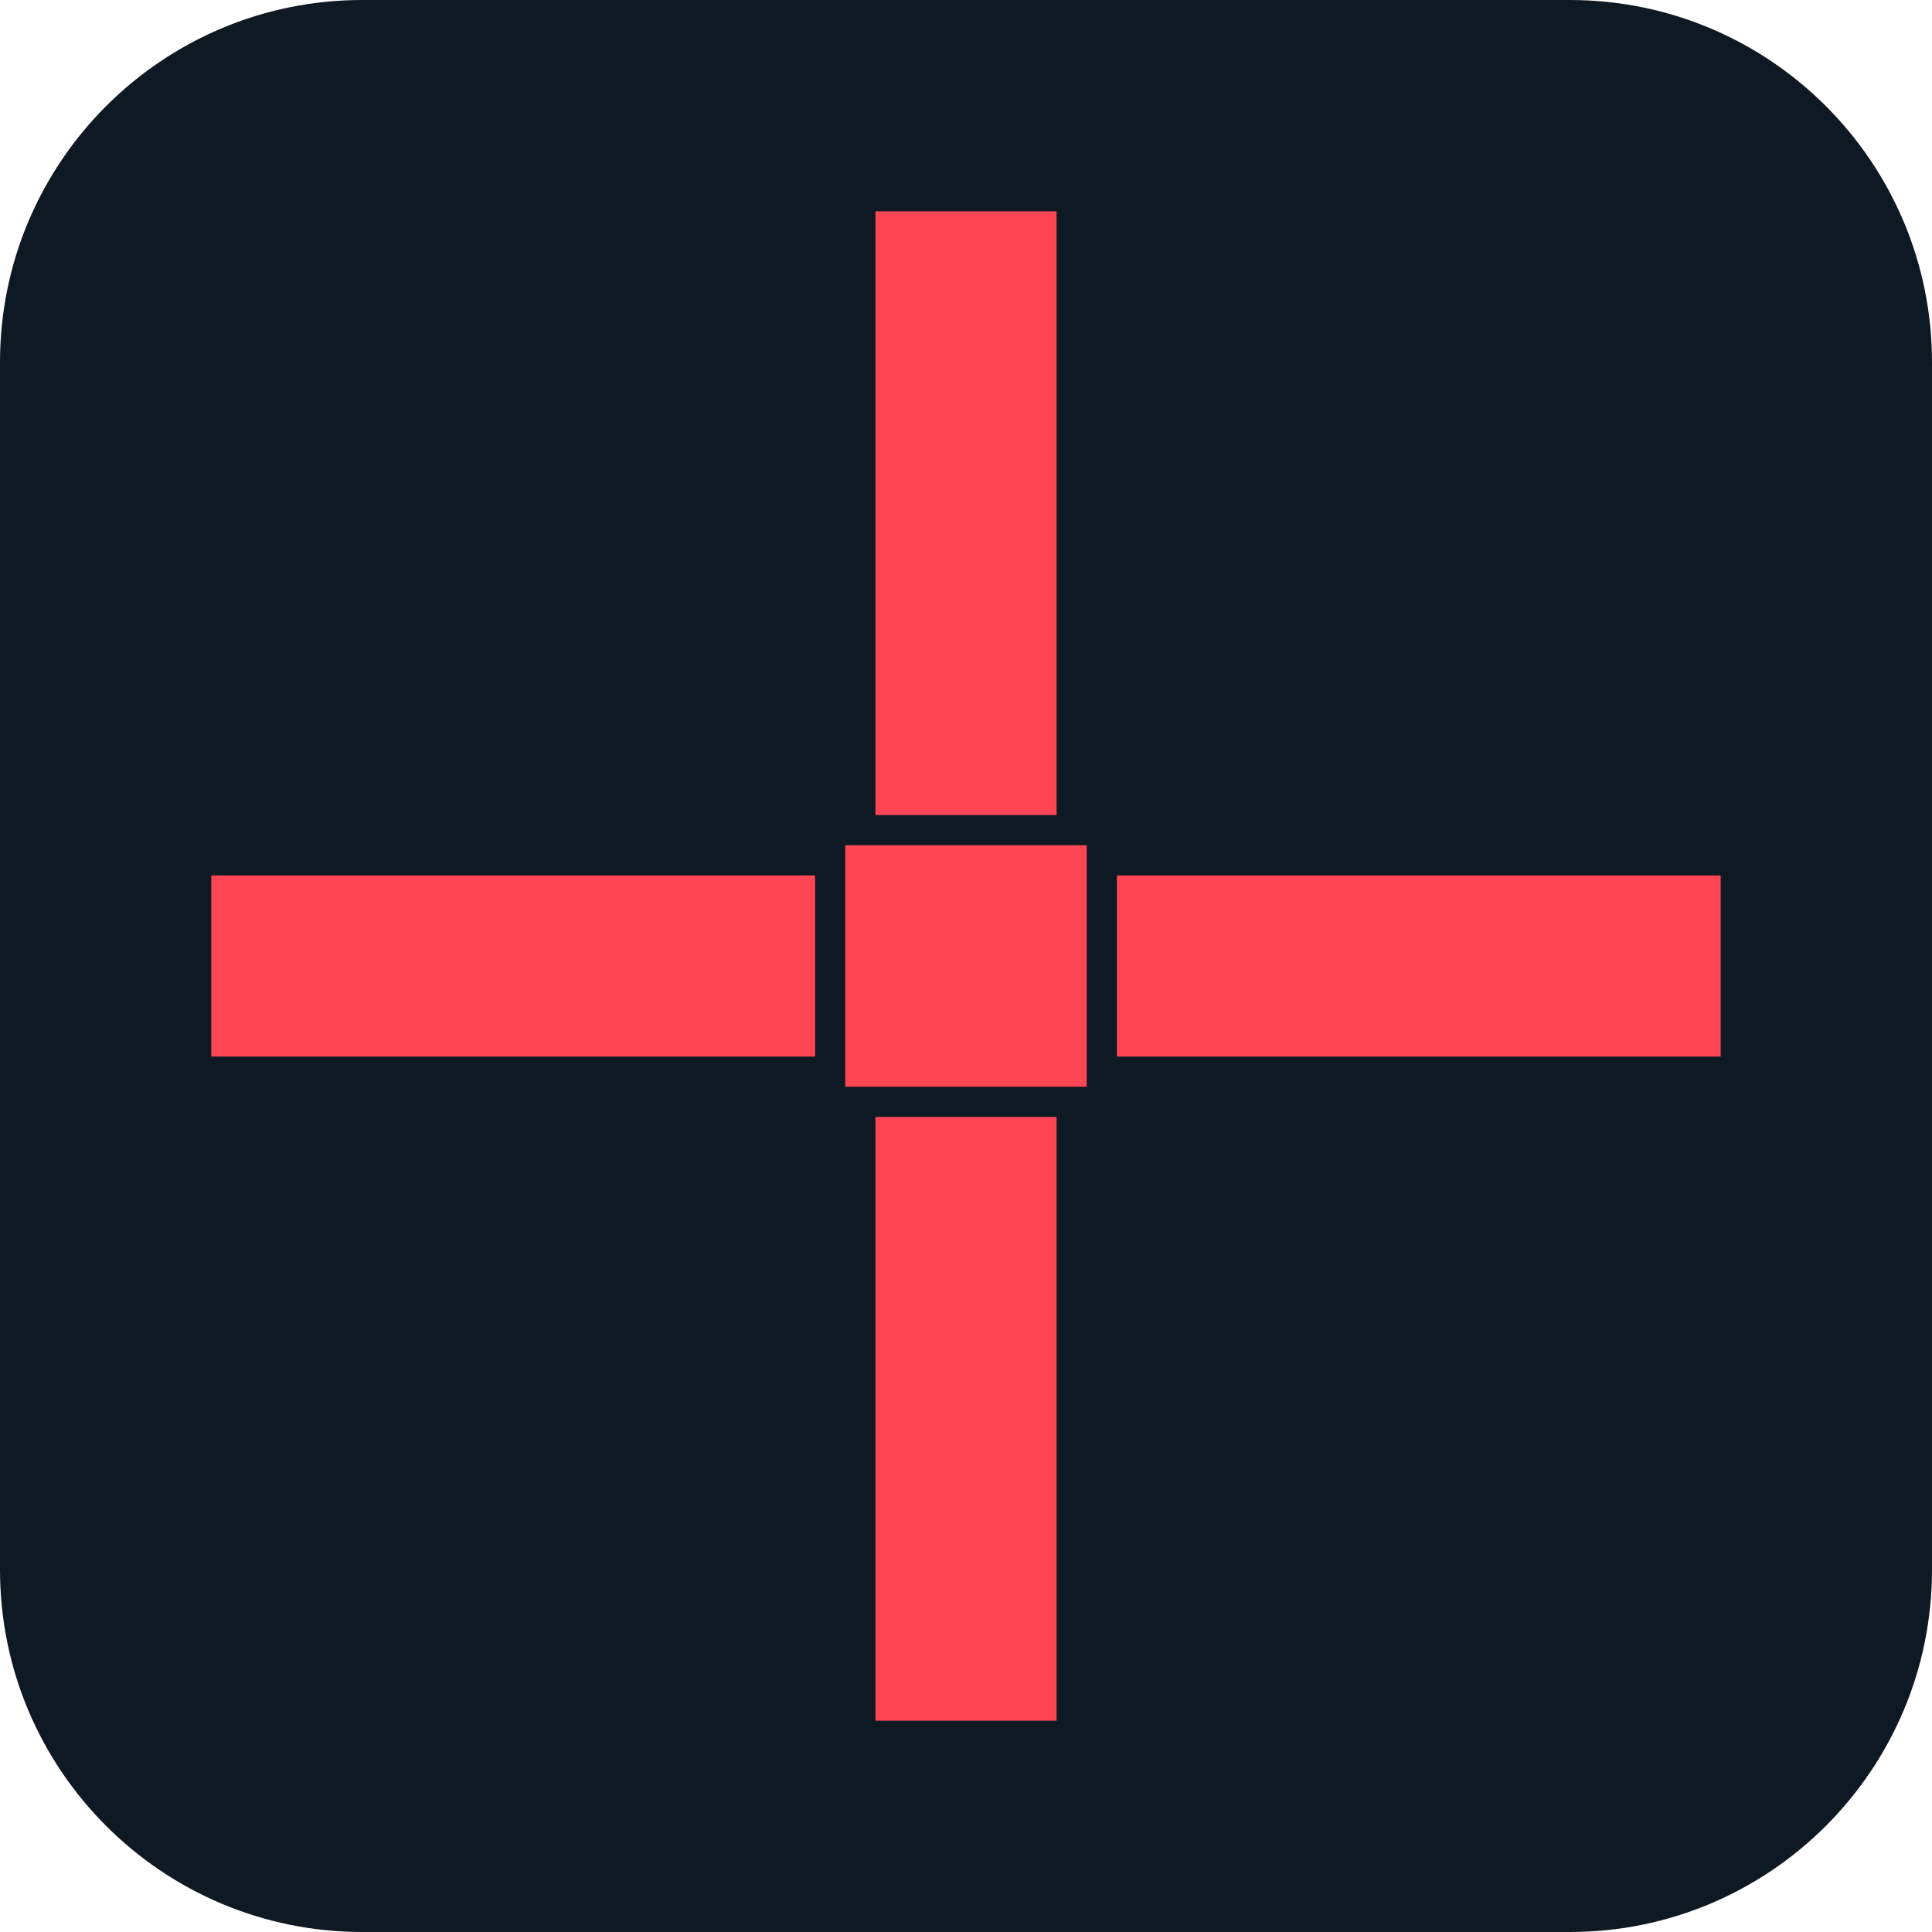
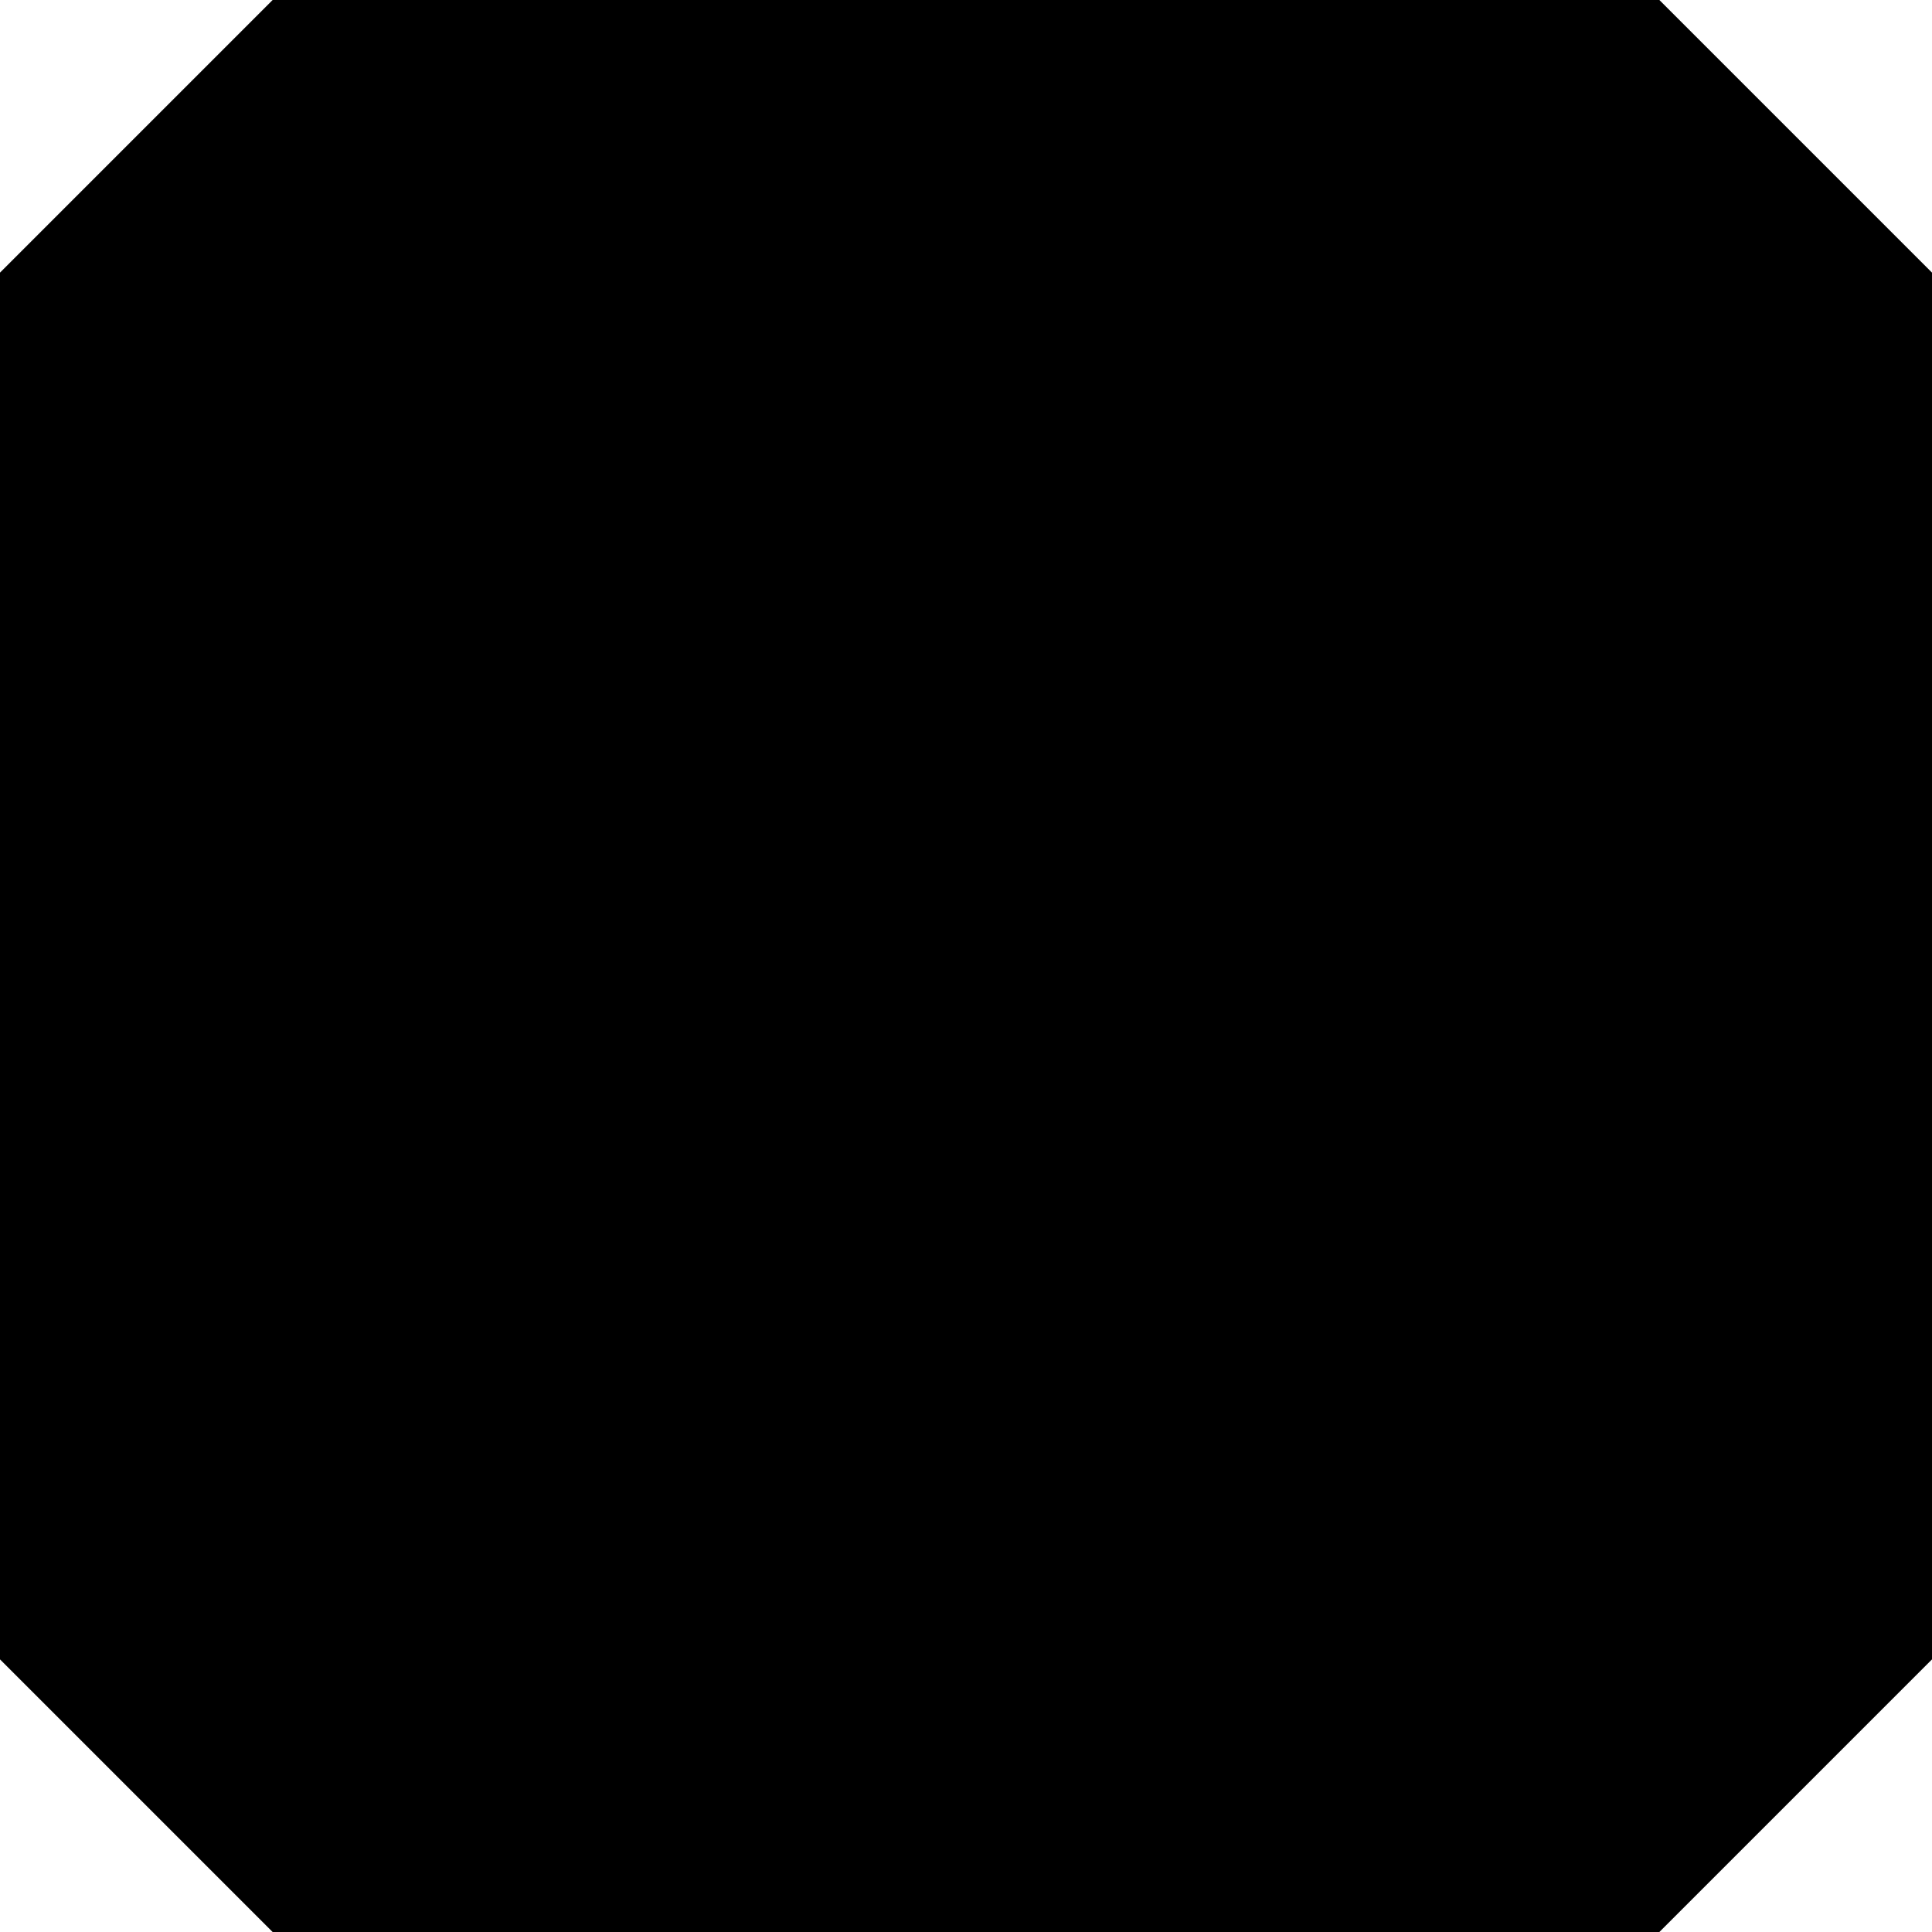
- <svg xmlns="http://www.w3.org/2000/svg" viewBox="0 0 32 32">
-   <rect width="32" height="32" rx="6" fill="#0F1923" />
-   <path d="M16 5 L16 12 M16 20 L16 27 M5 16 L12 16 M20 16 L27 16" stroke="#FF4655" stroke-width="3" stroke-linecap="square" />
-   <rect x="14" y="14" width="4" height="4" fill="#FF4655" />
+ <svg xmlns="http://www.w3.org/2000/svg" version="1.0" width="1024pt" height="1024pt" viewBox="0 0 1024 1024" preserveAspectRatio="xMidYMid meet">
+   <g transform="translate(0,1024) scale(0.1,-0.1)" fill="#000000" stroke="none">
+     <path d="M722 9517 l-722 -722 0 -3675 0 -3675 723 -723 722 -722 3675 0 3675 0 723 723 722 722 0 3675 0 3675 -723 723 -722 722 -3675 0 -3675 0 -723 -723z" />
+   </g>
</svg>
